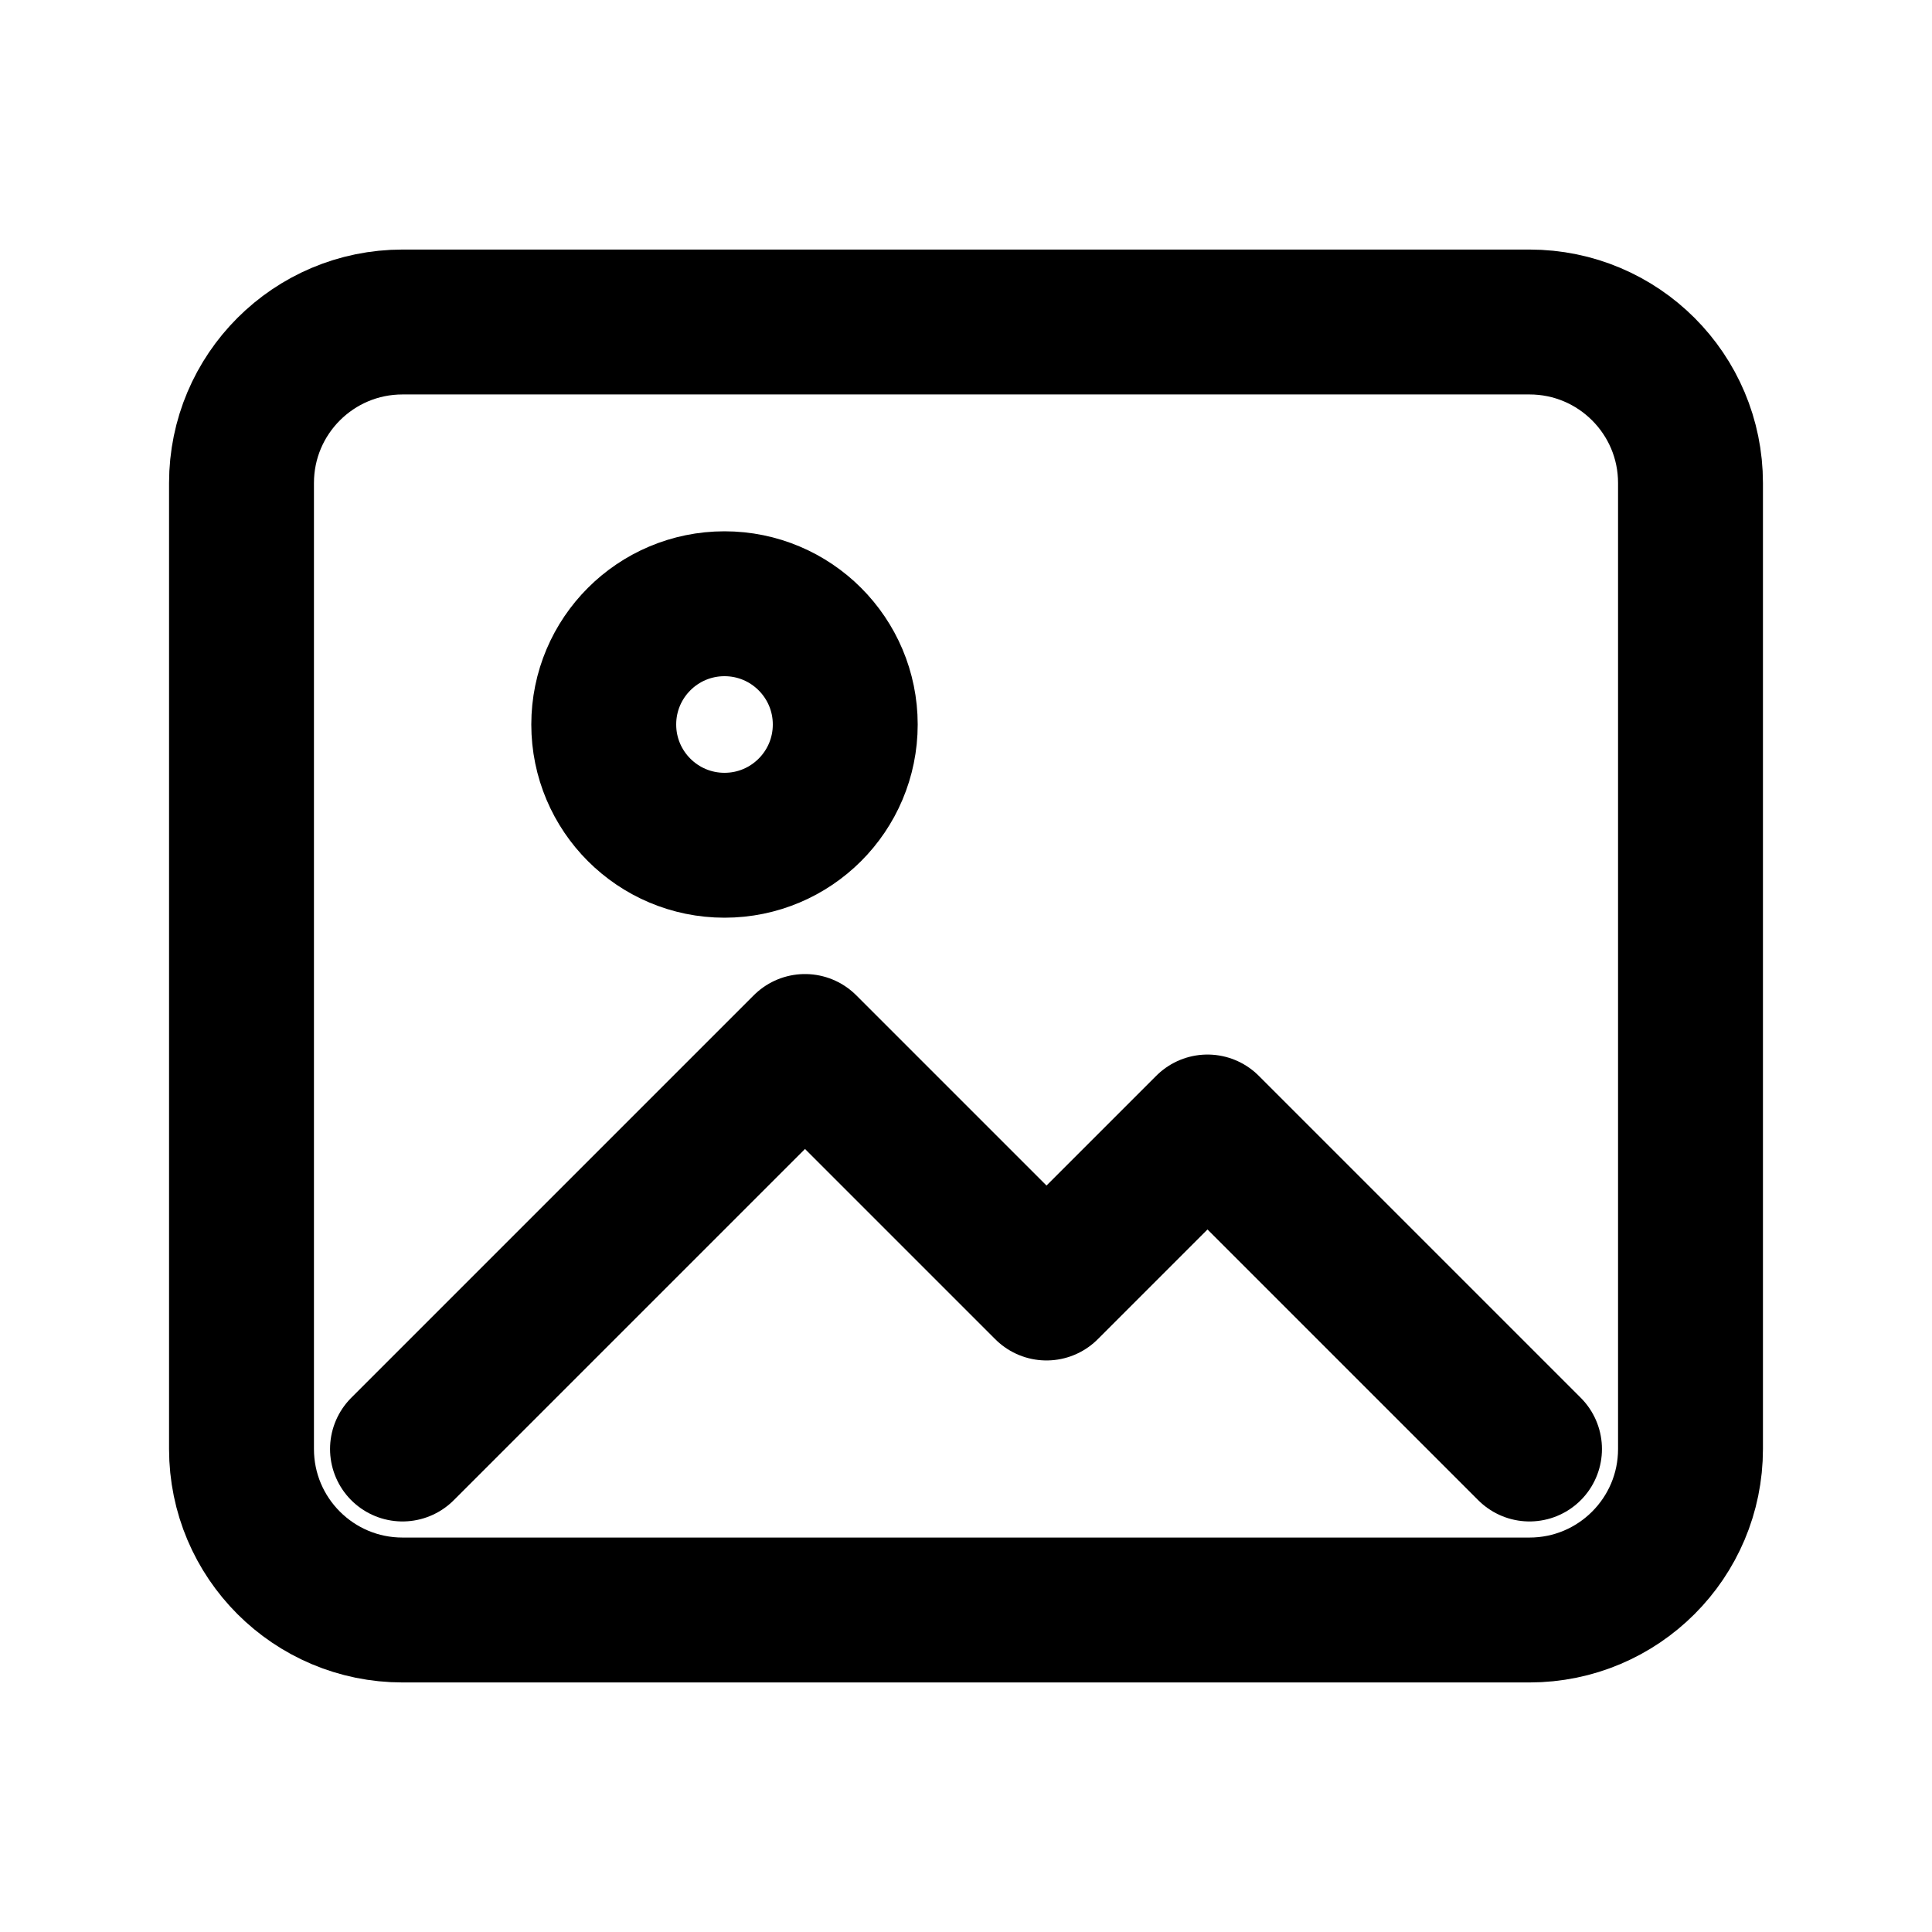
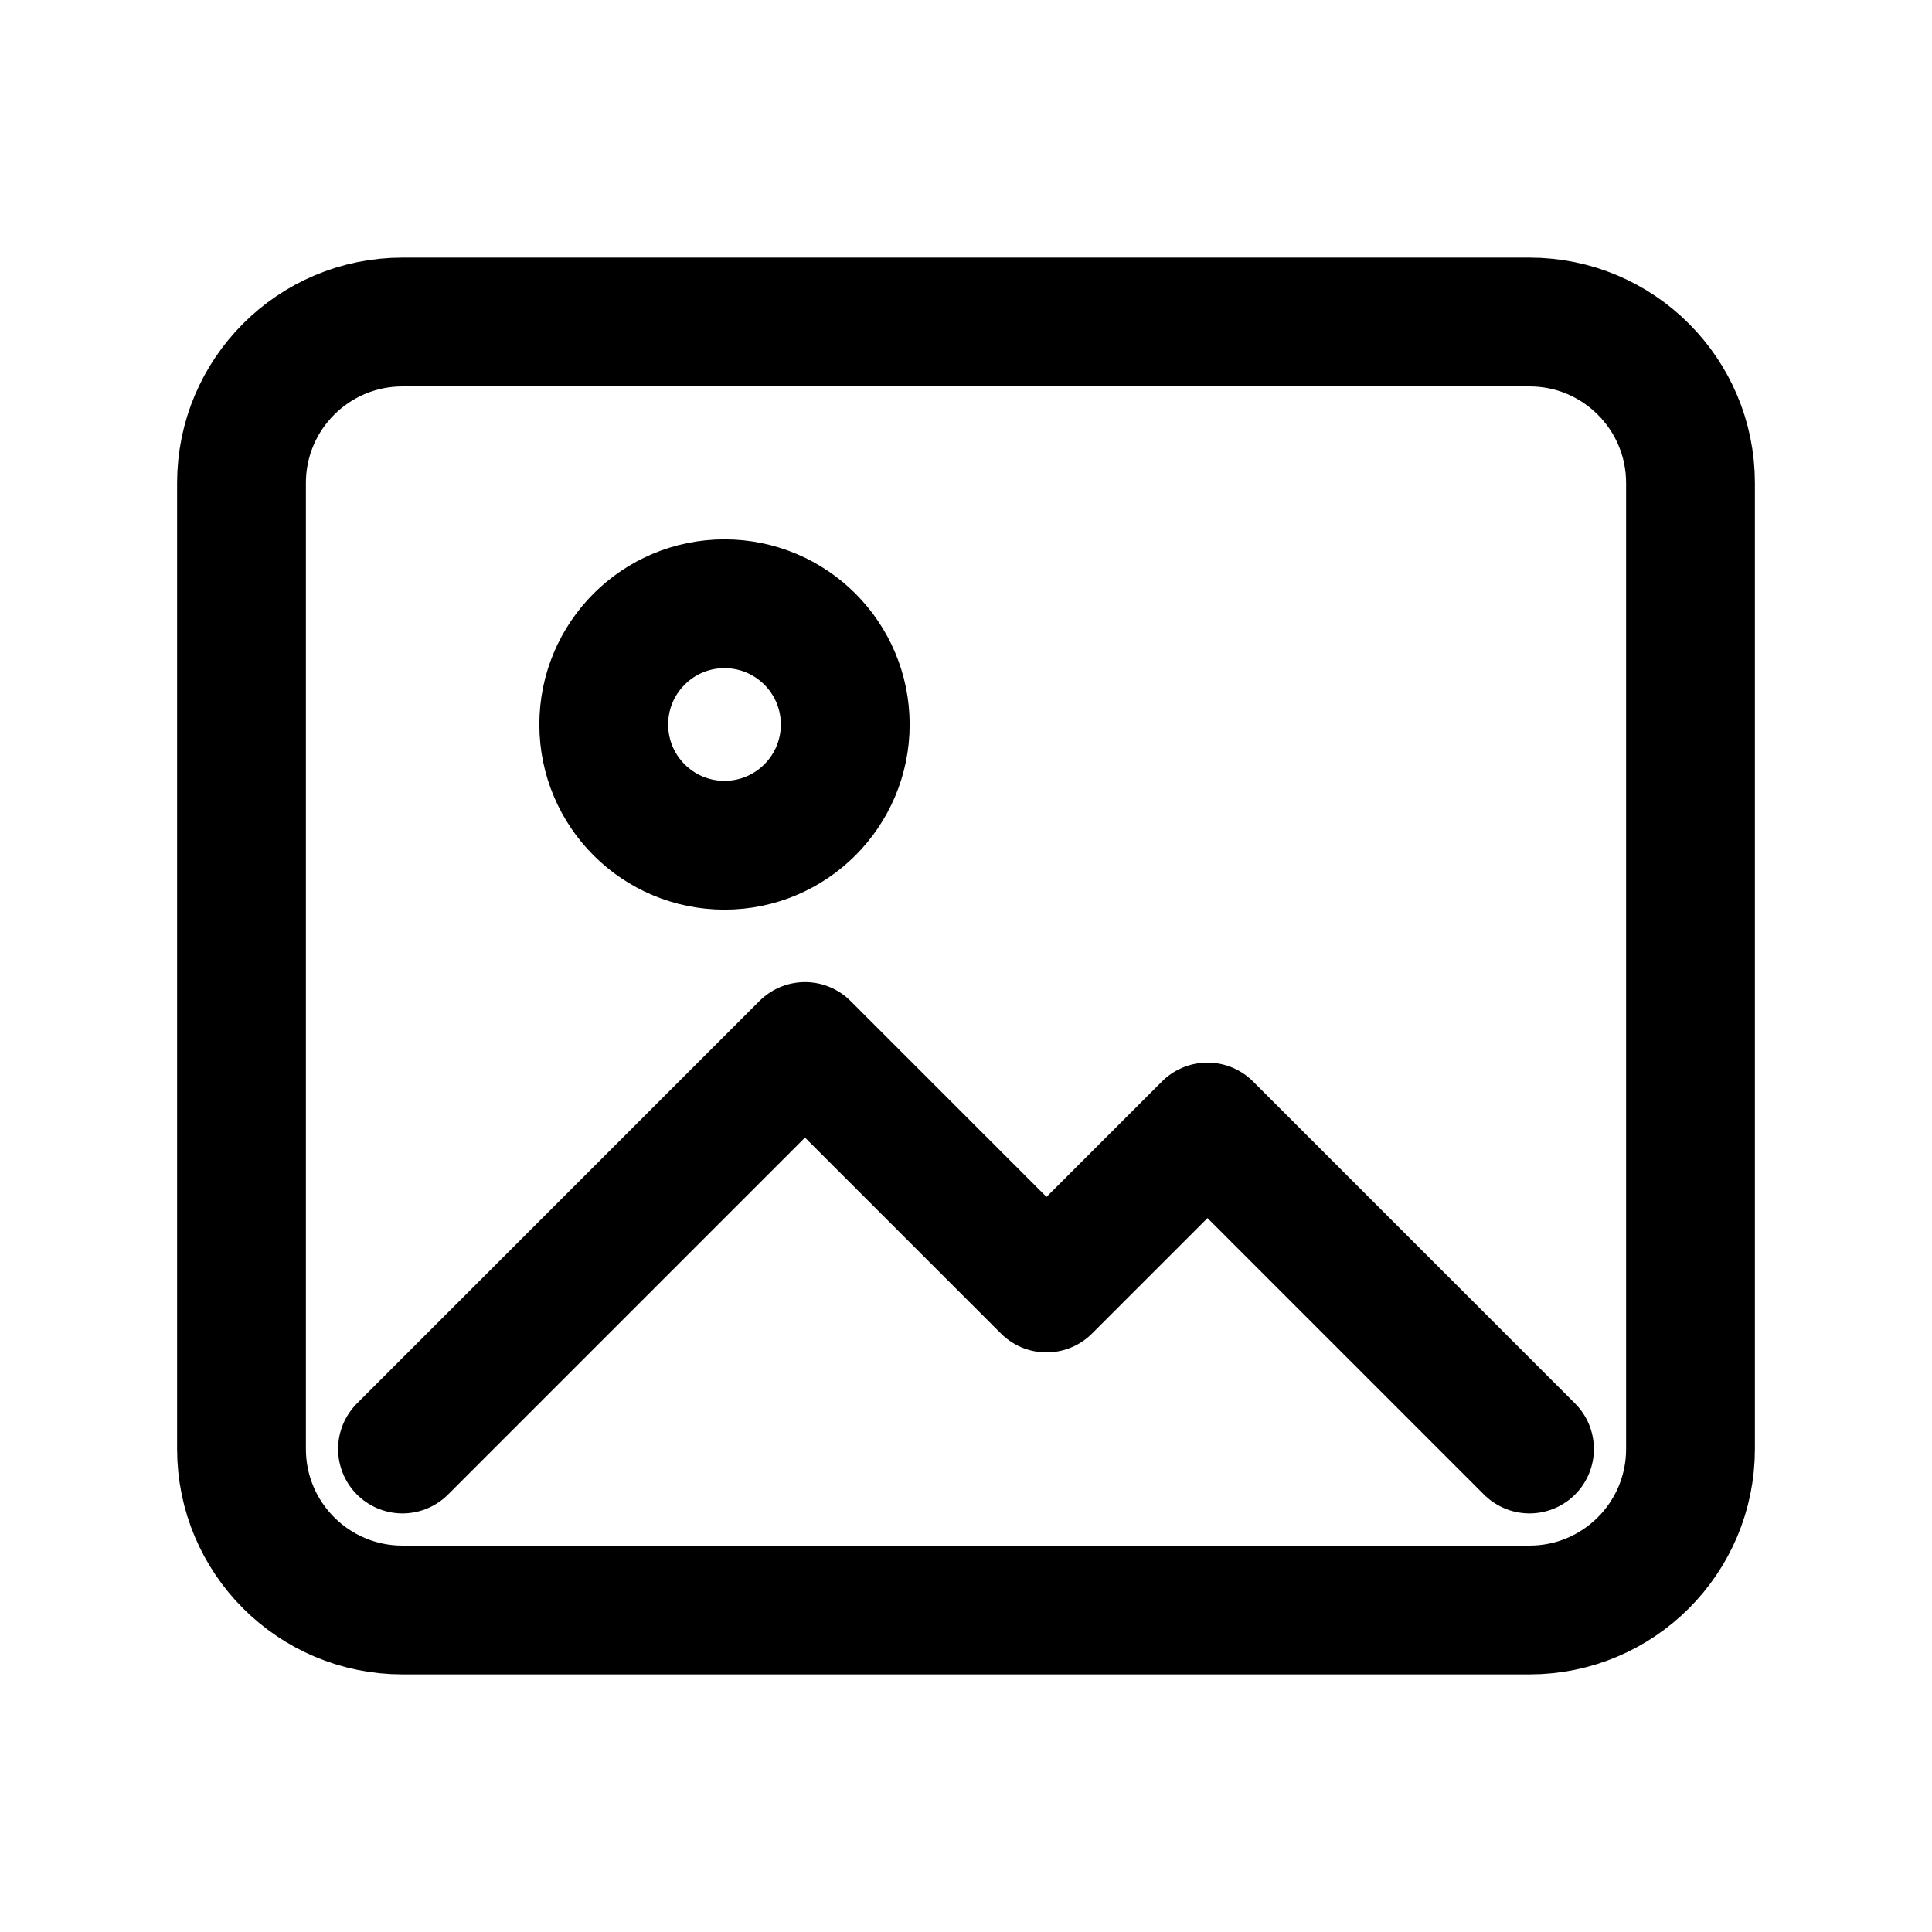
- <svg xmlns="http://www.w3.org/2000/svg" viewBox="0 0 24 24" fill="none" stroke="currentColor" stroke-width="1.8" stroke-linecap="round" stroke-linejoin="round">
+ <svg xmlns="http://www.w3.org/2000/svg" width="24" height="24" viewBox="0 0 24 24" fill="none" stroke="currentColor" stroke-width="1.6" stroke-linecap="round" stroke-linejoin="round">
  <rect x="3" y="4" width="18" height="16" rx="2" />
  <circle cx="9" cy="9" r="1.5" />
  <path d="m5 18 5-5 3 3 2-2 4 4" />
</svg>
